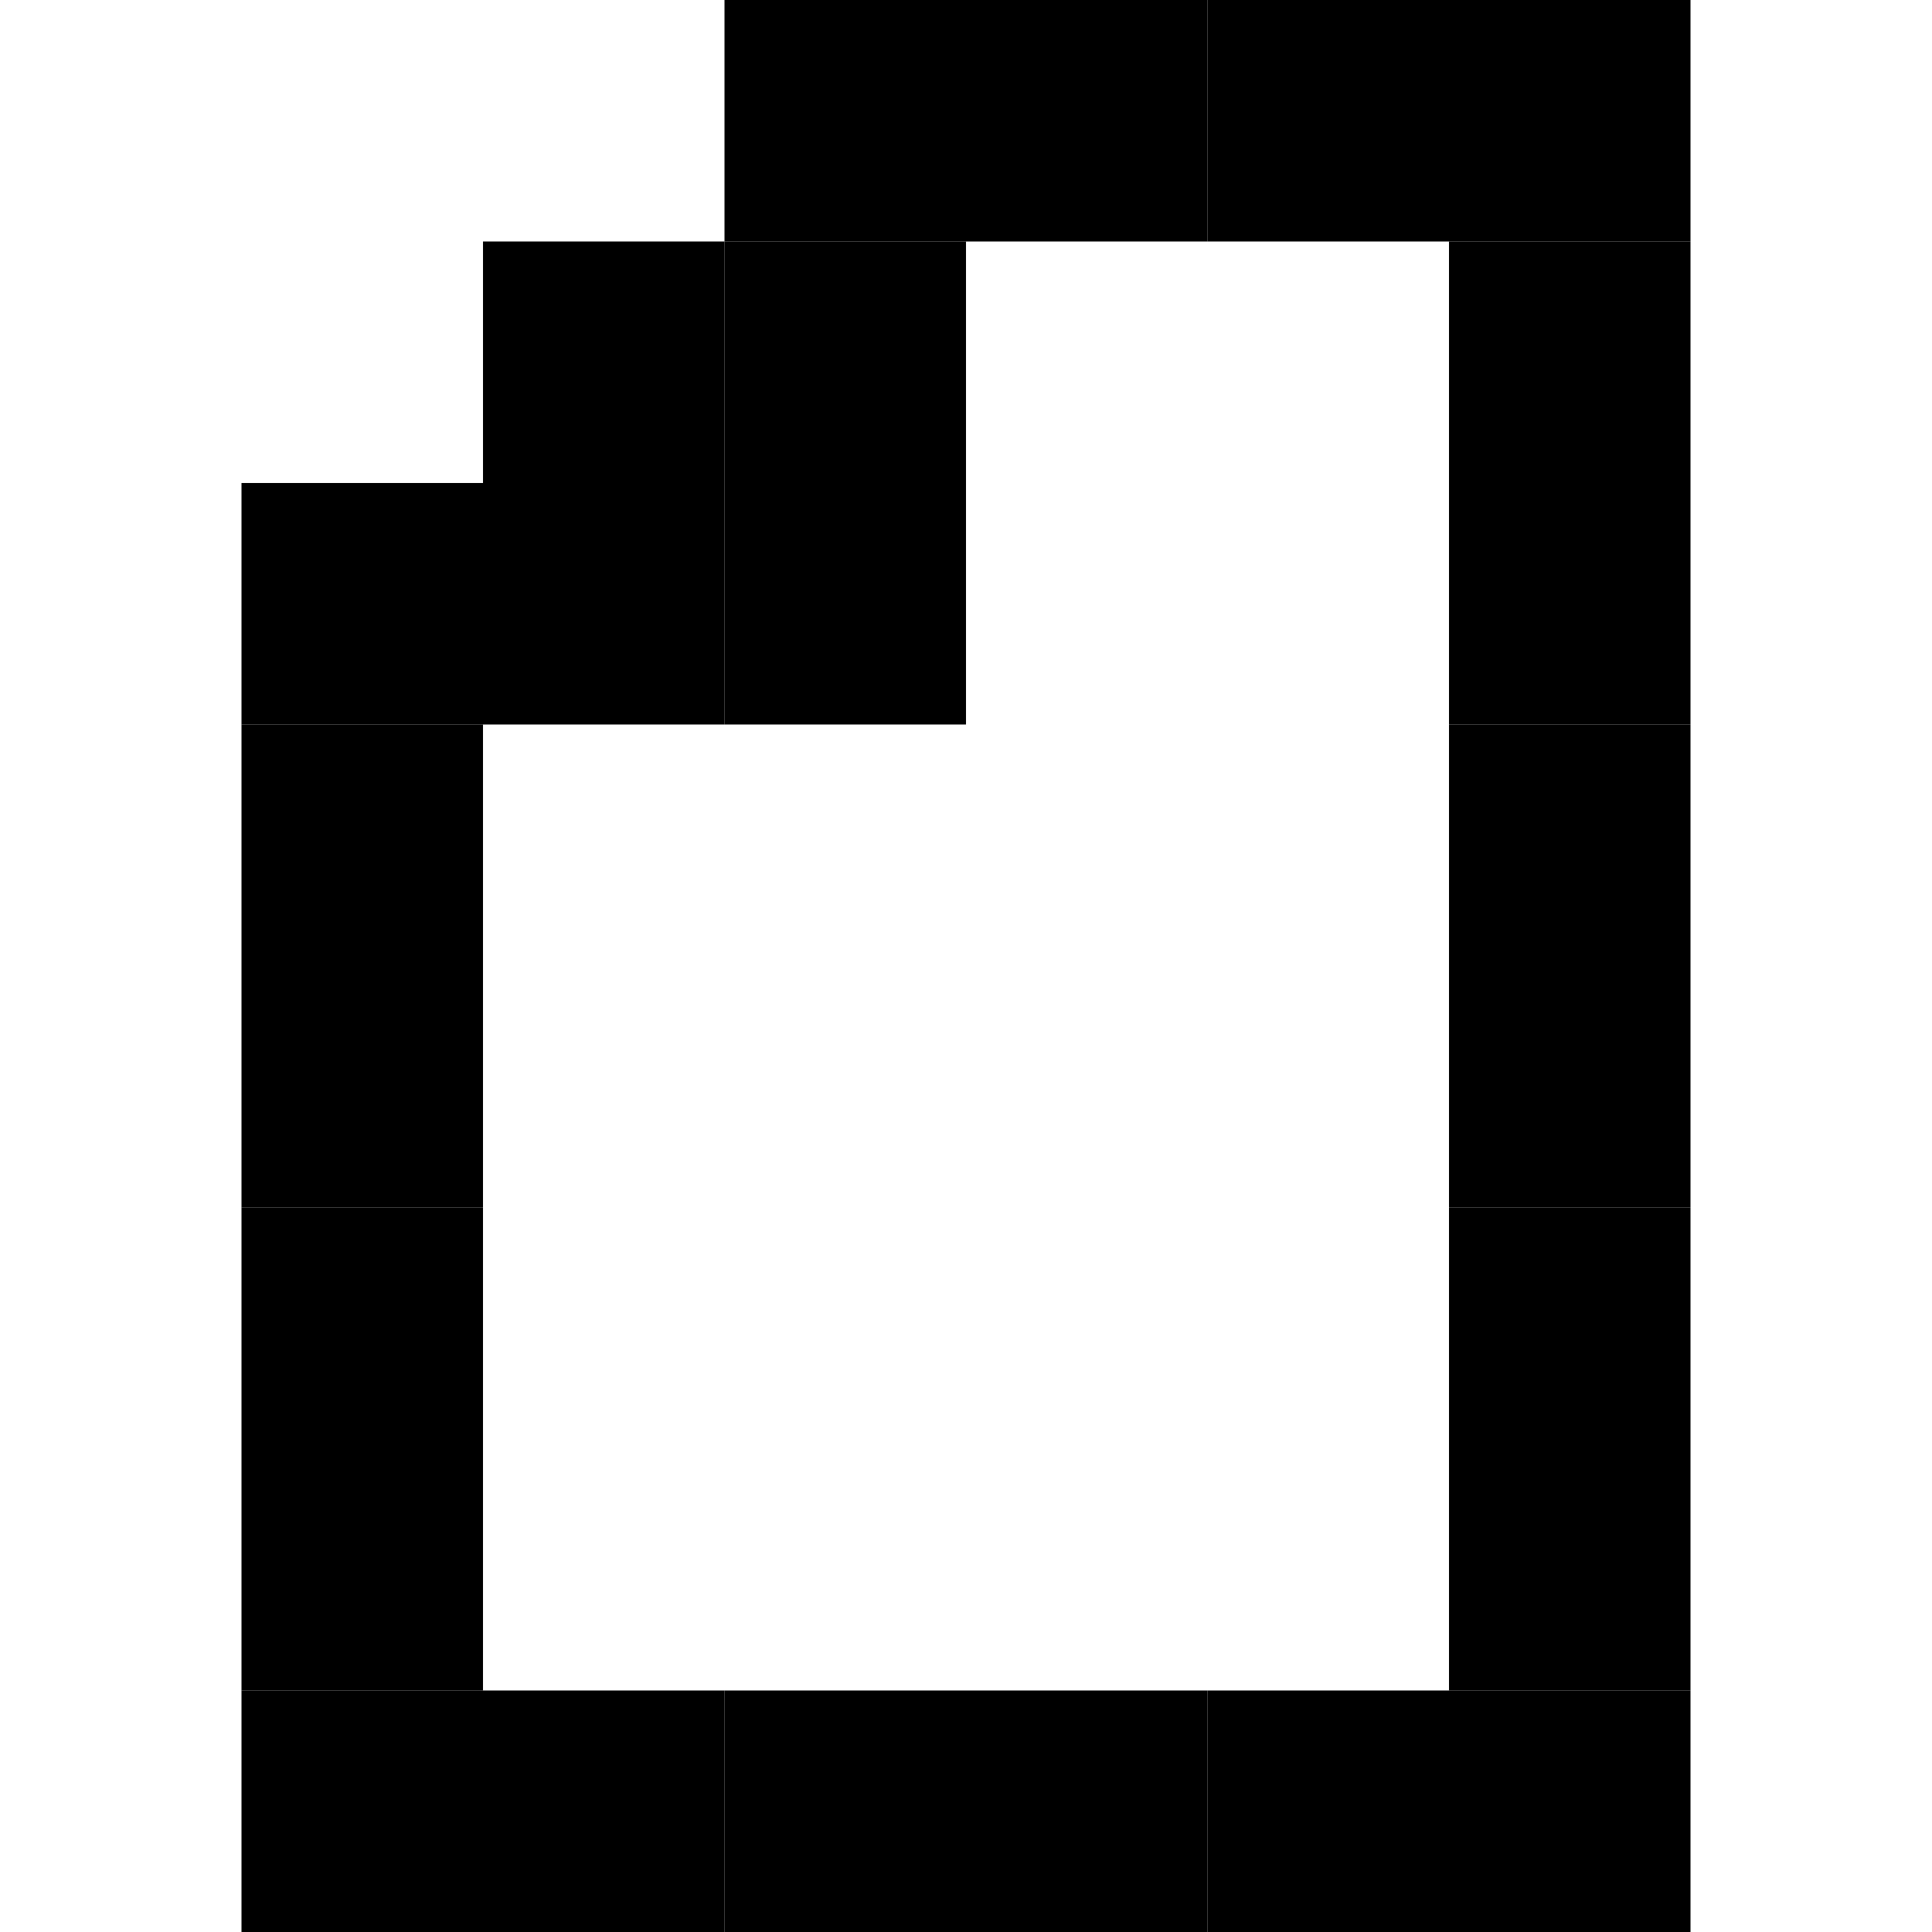
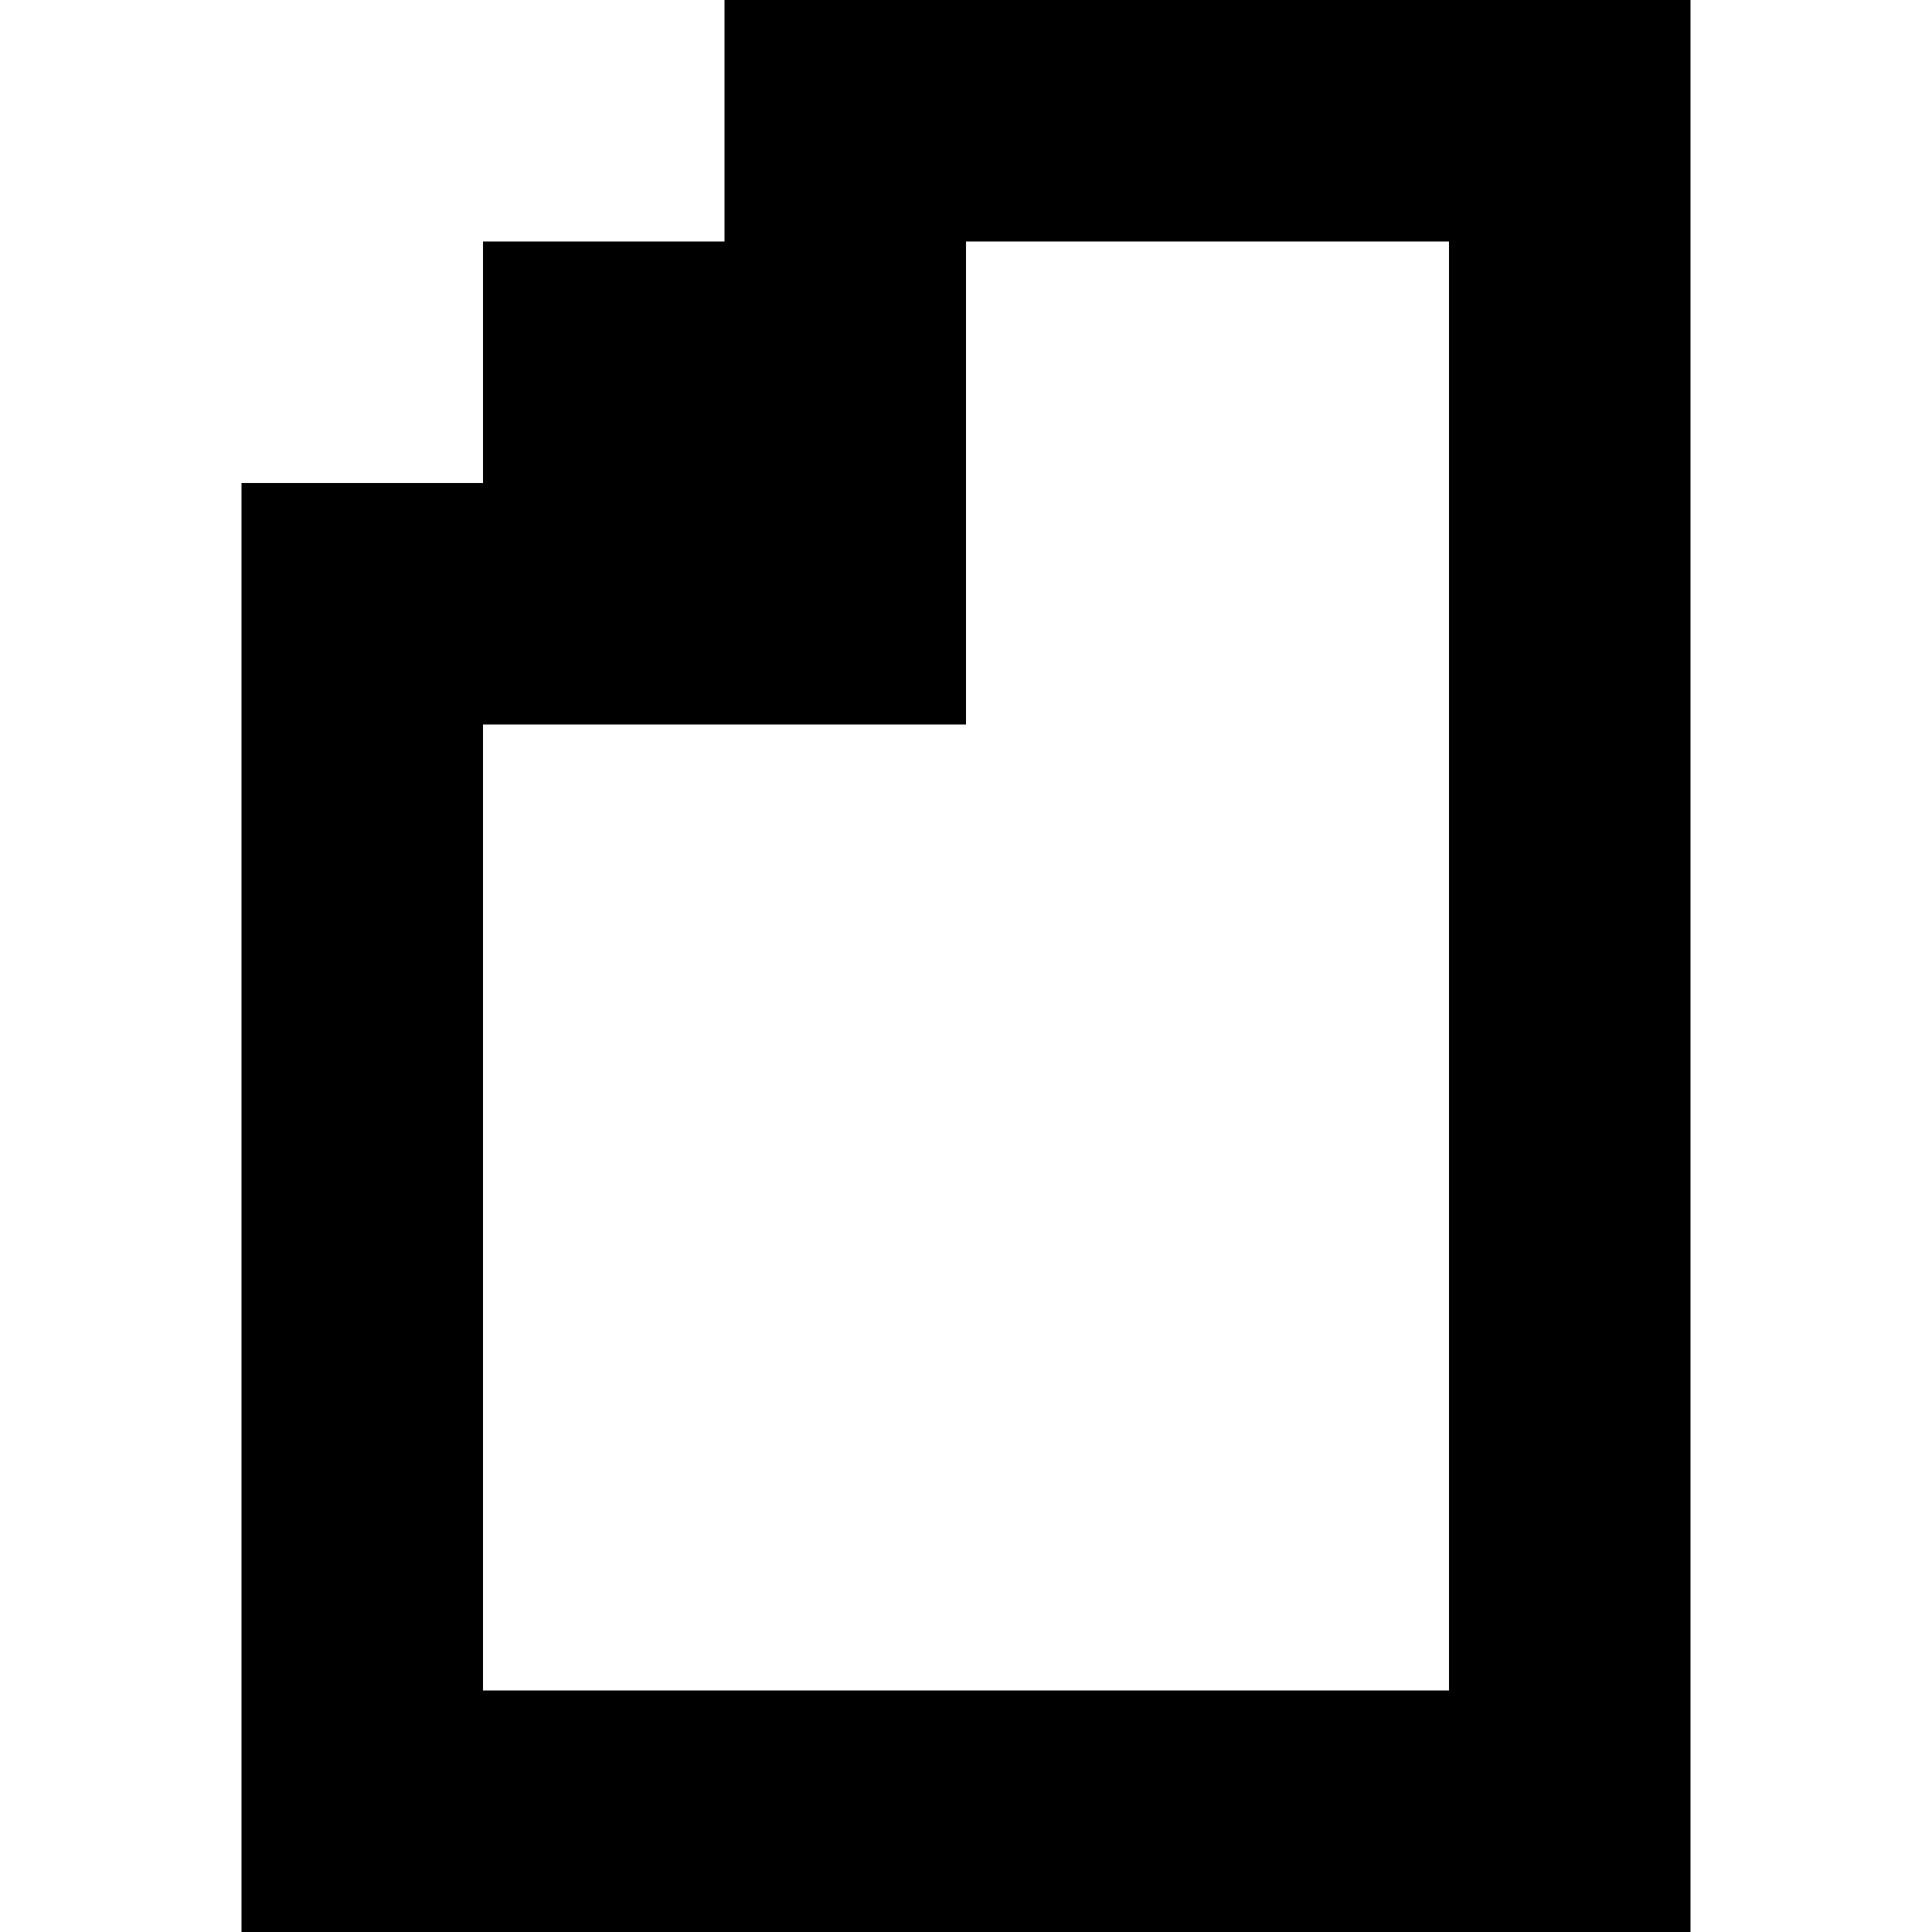
<svg xmlns="http://www.w3.org/2000/svg" viewBox="0 0 80 80">
-   <rect x="30" y="0" width="10" height="10" />
-   <rect x="40" y="0" width="10" height="10" />
-   <rect x="50" y="0" width="10" height="10" />
-   <rect x="60" y="0" width="10" height="10" />
-   <rect x="20" y="10" width="10" height="10" />
-   <rect x="30" y="10" width="10" height="10" />
-   <rect x="60" y="10" width="10" height="10" />
-   <rect x="10" y="20" width="10" height="10" />
-   <rect x="20" y="20" width="10" height="10" />
-   <rect x="30" y="20" width="10" height="10" />
-   <rect x="60" y="20" width="10" height="10" />
-   <rect x="10" y="30" width="10" height="10" />
-   <rect x="60" y="30" width="10" height="10" />
-   <rect x="10" y="40" width="10" height="10" />
-   <rect x="60" y="40" width="10" height="10" />
-   <rect x="10" y="50" width="10" height="10" />
-   <rect x="60" y="50" width="10" height="10" />
-   <rect x="10" y="60" width="10" height="10" />
-   <rect x="60" y="60" width="10" height="10" />
-   <rect x="10" y="70" width="10" height="10" />
-   <rect x="20" y="70" width="10" height="10" />
-   <rect x="30" y="70" width="10" height="10" />
-   <rect x="40" y="70" width="10" height="10" />
-   <rect x="50" y="70" width="10" height="10" />
-   <rect x="60" y="70" width="10" height="10" />
+   <path d="M30,0 L40,0 L40,10 L30,10 L30,0 M40,0 L50,0 L50,10 L40,10 L40,0 M50,0 L60,0 L60,10 L50,10 L50,0 M60,0 L70,0 L70,10 L60,10 L60,0 M20,10 L30,10 L30,20 L20,20 L20,10 M30,10 L40,10 L40,20 L30,20 L30,10 M60,10 L70,10 L70,20 L60,20 L60,10 M10,20 L20,20 L20,30 L10,30 L10,20 M20,20 L30,20 L30,30 L20,30 L20,20 M30,20 L40,20 L40,30 L30,30 L30,20 M60,20 L70,20 L70,30 L60,30 L60,20 M10,30 L20,30 L20,40 L10,40 L10,30 M60,30 L70,30 L70,40 L60,40 L60,30 M10,40 L20,40 L20,50 L10,50 L10,40 M60,40 L70,40 L70,50 L60,50 L60,40 M10,50 L20,50 L20,60 L10,60 L10,50 M60,50 L70,50 L70,60 L60,60 L60,50 M10,60 L20,60 L20,70 L10,70 L10,60 M60,60 L70,60 L70,70 L60,70 L60,60 M10,70 L20,70 L20,80 L10,80 L10,70 M20,70 L30,70 L30,80 L20,80 L20,70 M30,70 L40,70 L40,80 L30,80 L30,70 M40,70 L50,70 L50,80 L40,80 L40,70 M50,70 L60,70 L60,80 L50,80 L50,70 M60,70 L70,70 L70,80 L60,80 L60,70 Z" />
</svg>
